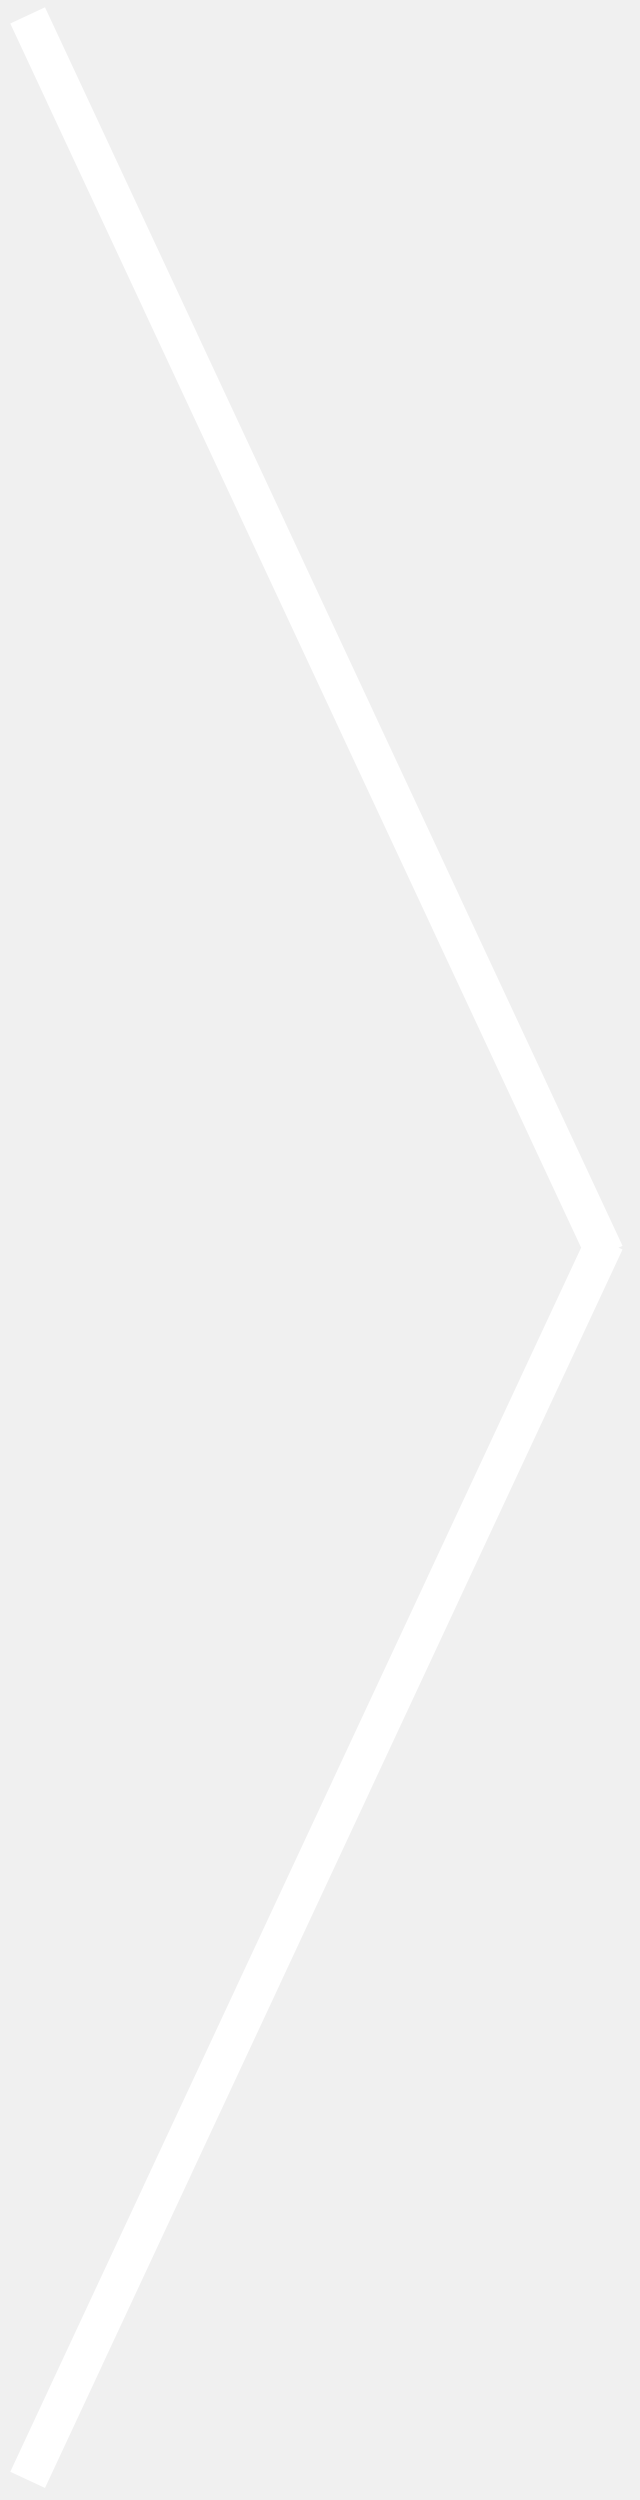
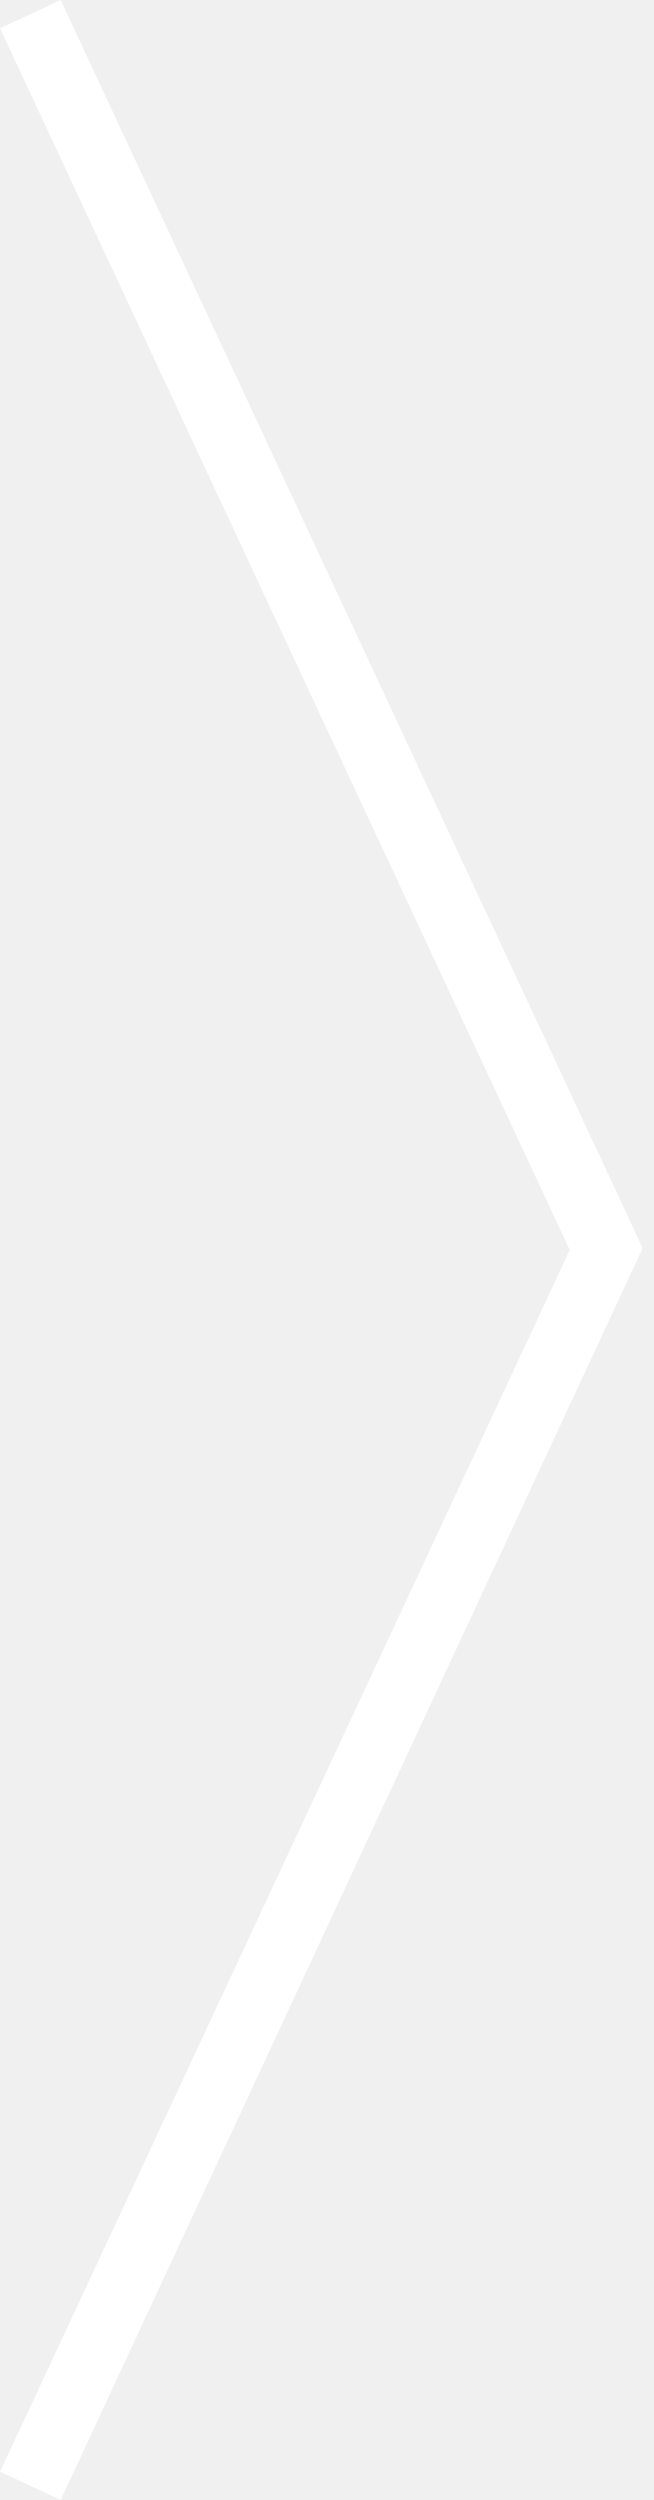
- <svg xmlns="http://www.w3.org/2000/svg" width="33px" height="129px" viewBox="0 0 33 129" version="1.1">
-   <g id="Page-1" stroke="none" stroke-width="1" fill="none" fill-rule="evenodd">
-     <path d="M30.329,0.379 L32.121,1.214 L2.665,64.379 L32.121,127.543 L30.329,128.379 L0.53,64.475 L0.737,64.378 L0.53,64.282 L30.329,0.379 Z" id="home-next" fill="#FFFFFF" transform="translate(16.3256, 64.3786) scale(-1, -1) translate(-16.3256, -64.3786)" />
+ <svg xmlns="http://www.w3.org/2000/svg" width="34px" height="130px" viewBox="0 0 34 130" version="1.1">
+   <g id="Game-Images" stroke="none" stroke-width="1" fill="none" fill-rule="evenodd">
+     <g id="gamebg-smalland-1920" transform="translate(-1615, -764)" fill="#FFFFFF" fill-rule="nonzero" stroke="#FFFFFF" stroke-width="0.75">
+       <g id="home-next" transform="translate(1616, 765)">
+         <path d="M29.617,-0.499 L32.089,0.654 L2.549,64 L32.089,127.346 L29.617,128.498 L-0.414,64.097 L29.617,-0.499 Z" transform="translate(15.7952, 64) rotate(180) translate(-15.7952, -64)" />
+       </g>
+     </g>
  </g>
</svg>
